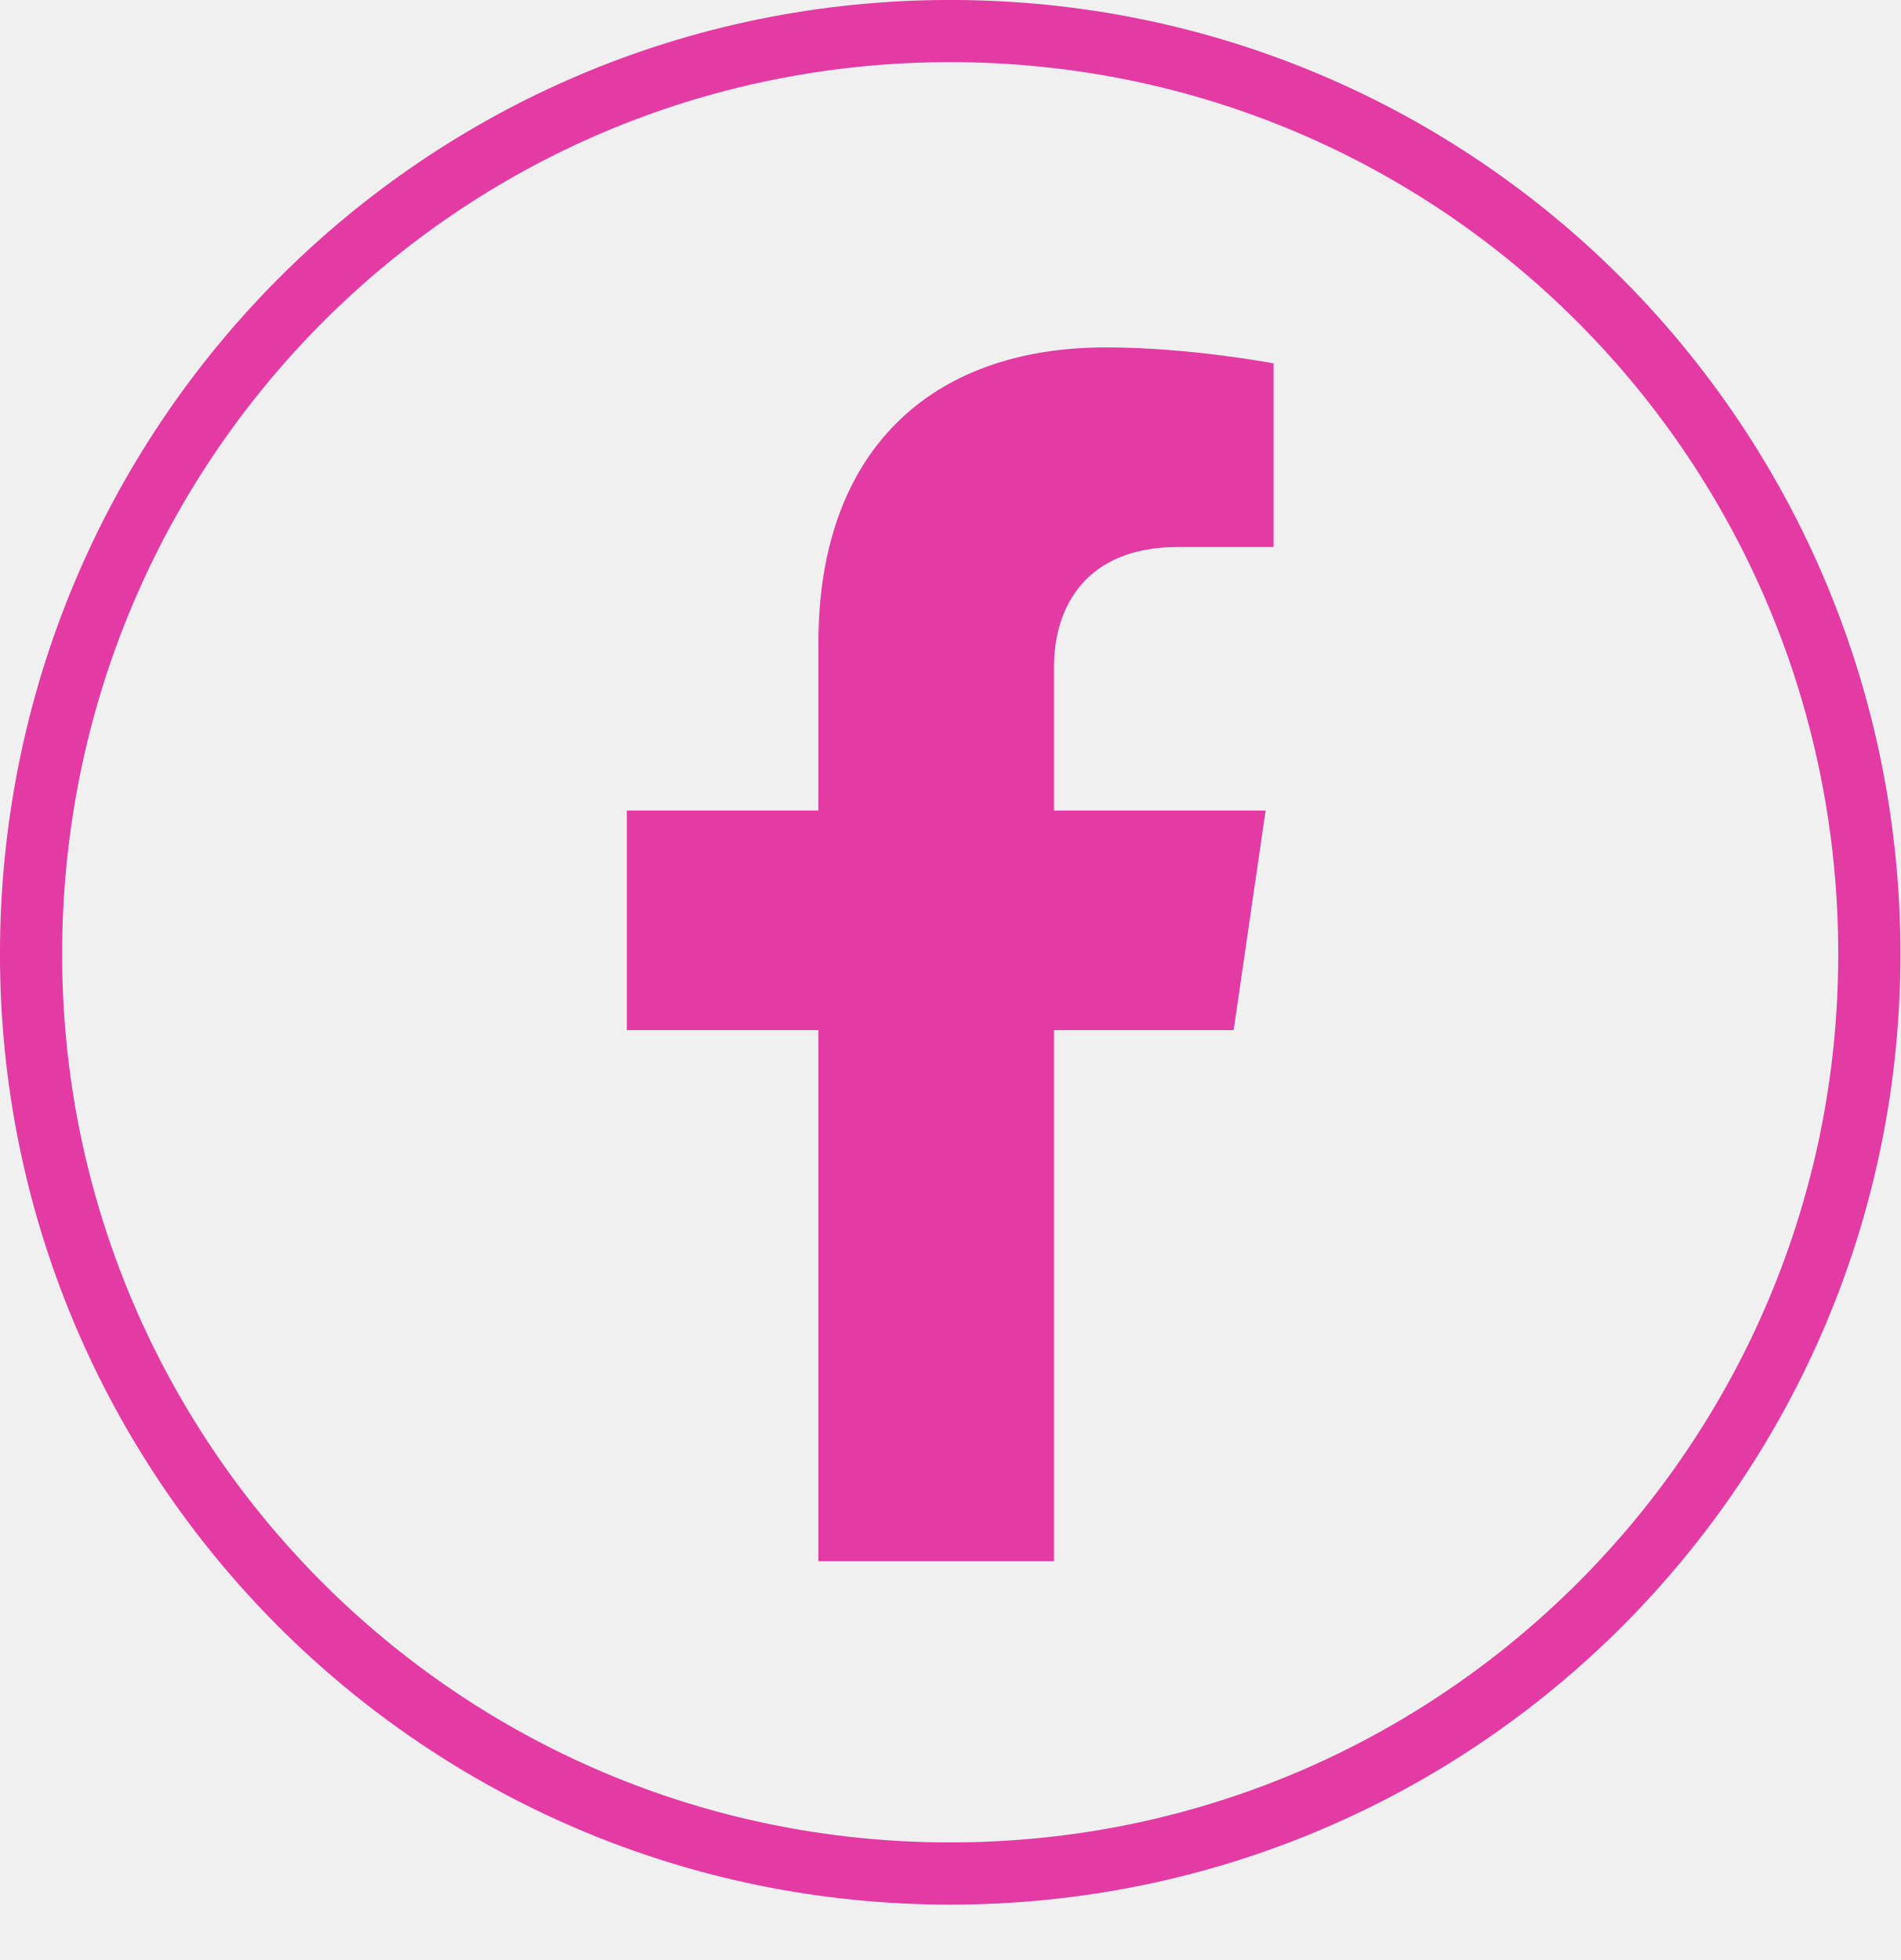
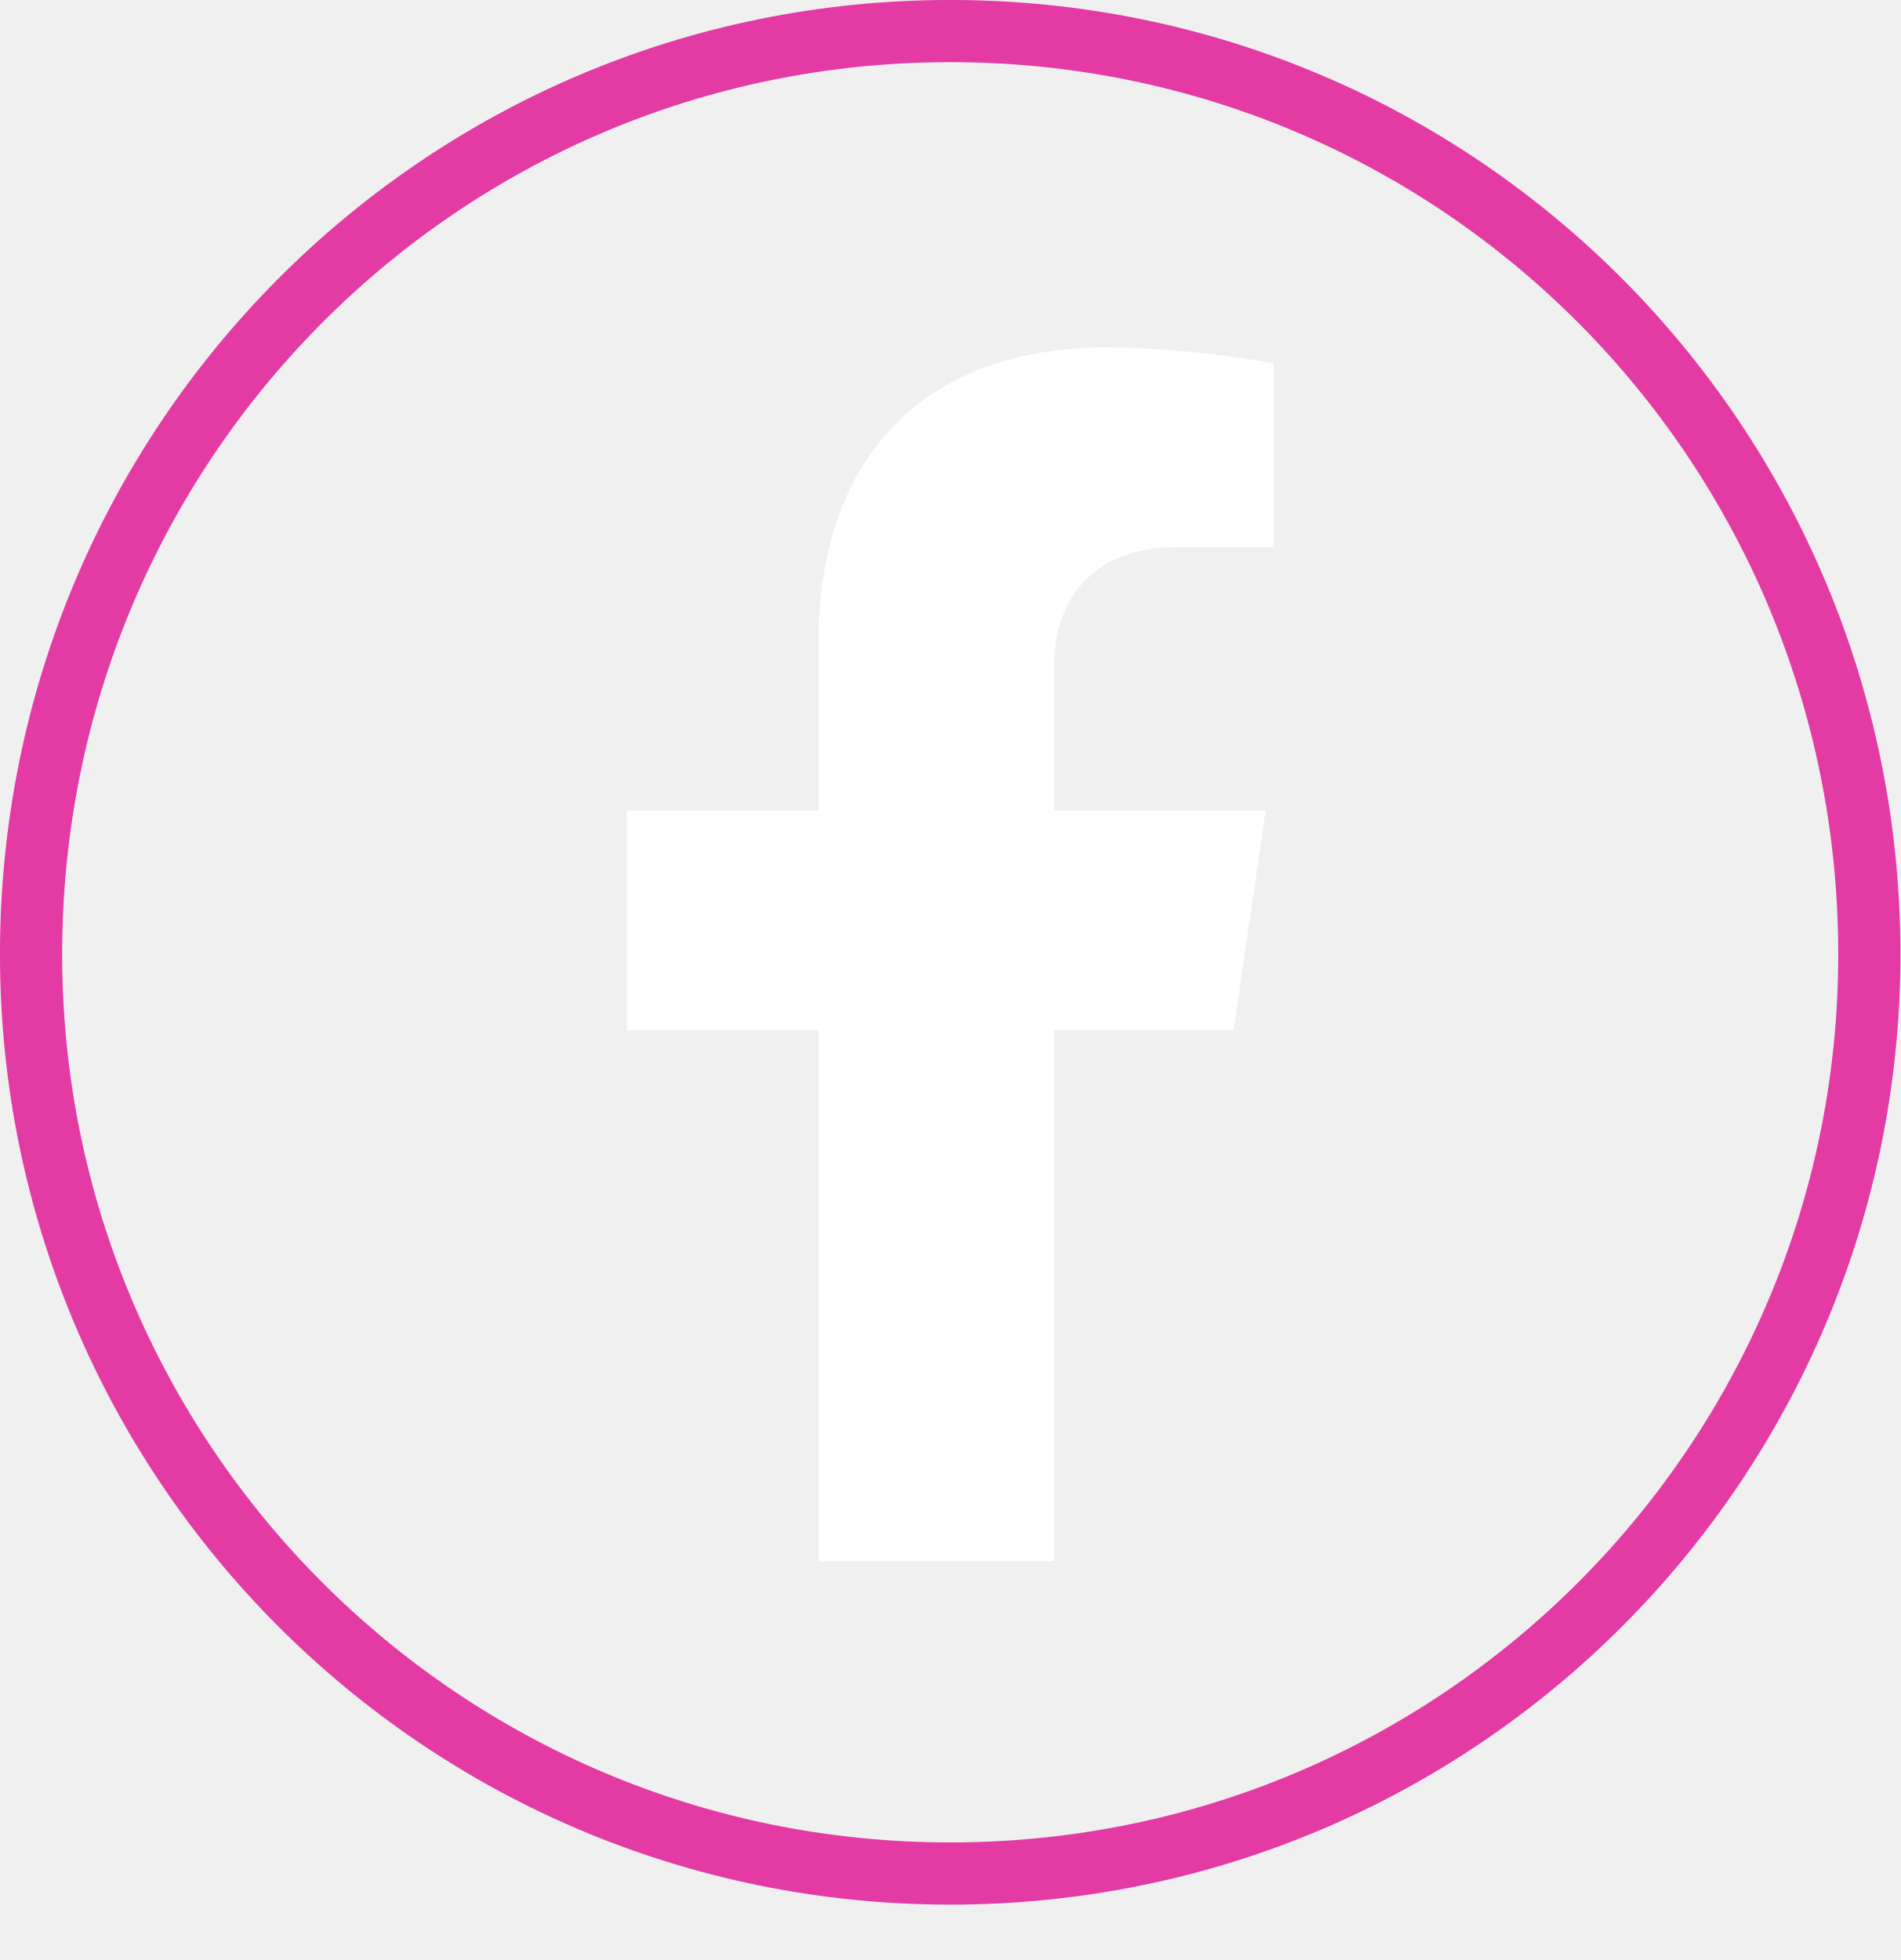
<svg xmlns="http://www.w3.org/2000/svg" width="32" height="33" viewBox="0 0 32 33" fill="none">
  <path d="M16 0.523C24.582 0.523 31.477 7.48 31.477 16.067C31.477 24.586 24.583 31.544 16 31.544C7.417 31.544 0.524 24.586 0.523 16.067C0.523 7.48 7.418 0.523 16 0.523Z" stroke="#E33BA3" stroke-width="1.047" />
-   <path d="M17.748 26.286V17.344H20.773L21.311 13.647H17.748V11.227C17.748 10.218 18.286 9.21 19.832 9.21H21.445V6.118C21.445 6.118 20.034 5.849 18.622 5.849C15.664 5.849 13.781 7.597 13.781 10.823V13.647H10.555V17.344H13.781V26.286H17.748Z" fill="#E33BA3" />
+   <path d="M17.748 26.286V17.344H20.773L21.311 13.647H17.748V11.227C17.748 10.218 18.286 9.21 19.832 9.21H21.445V6.118C21.445 6.118 20.034 5.849 18.622 5.849C15.664 5.849 13.781 7.597 13.781 10.823V13.647H10.555V17.344H13.781V26.286H17.748Z" fill="#fff" />
</svg>
